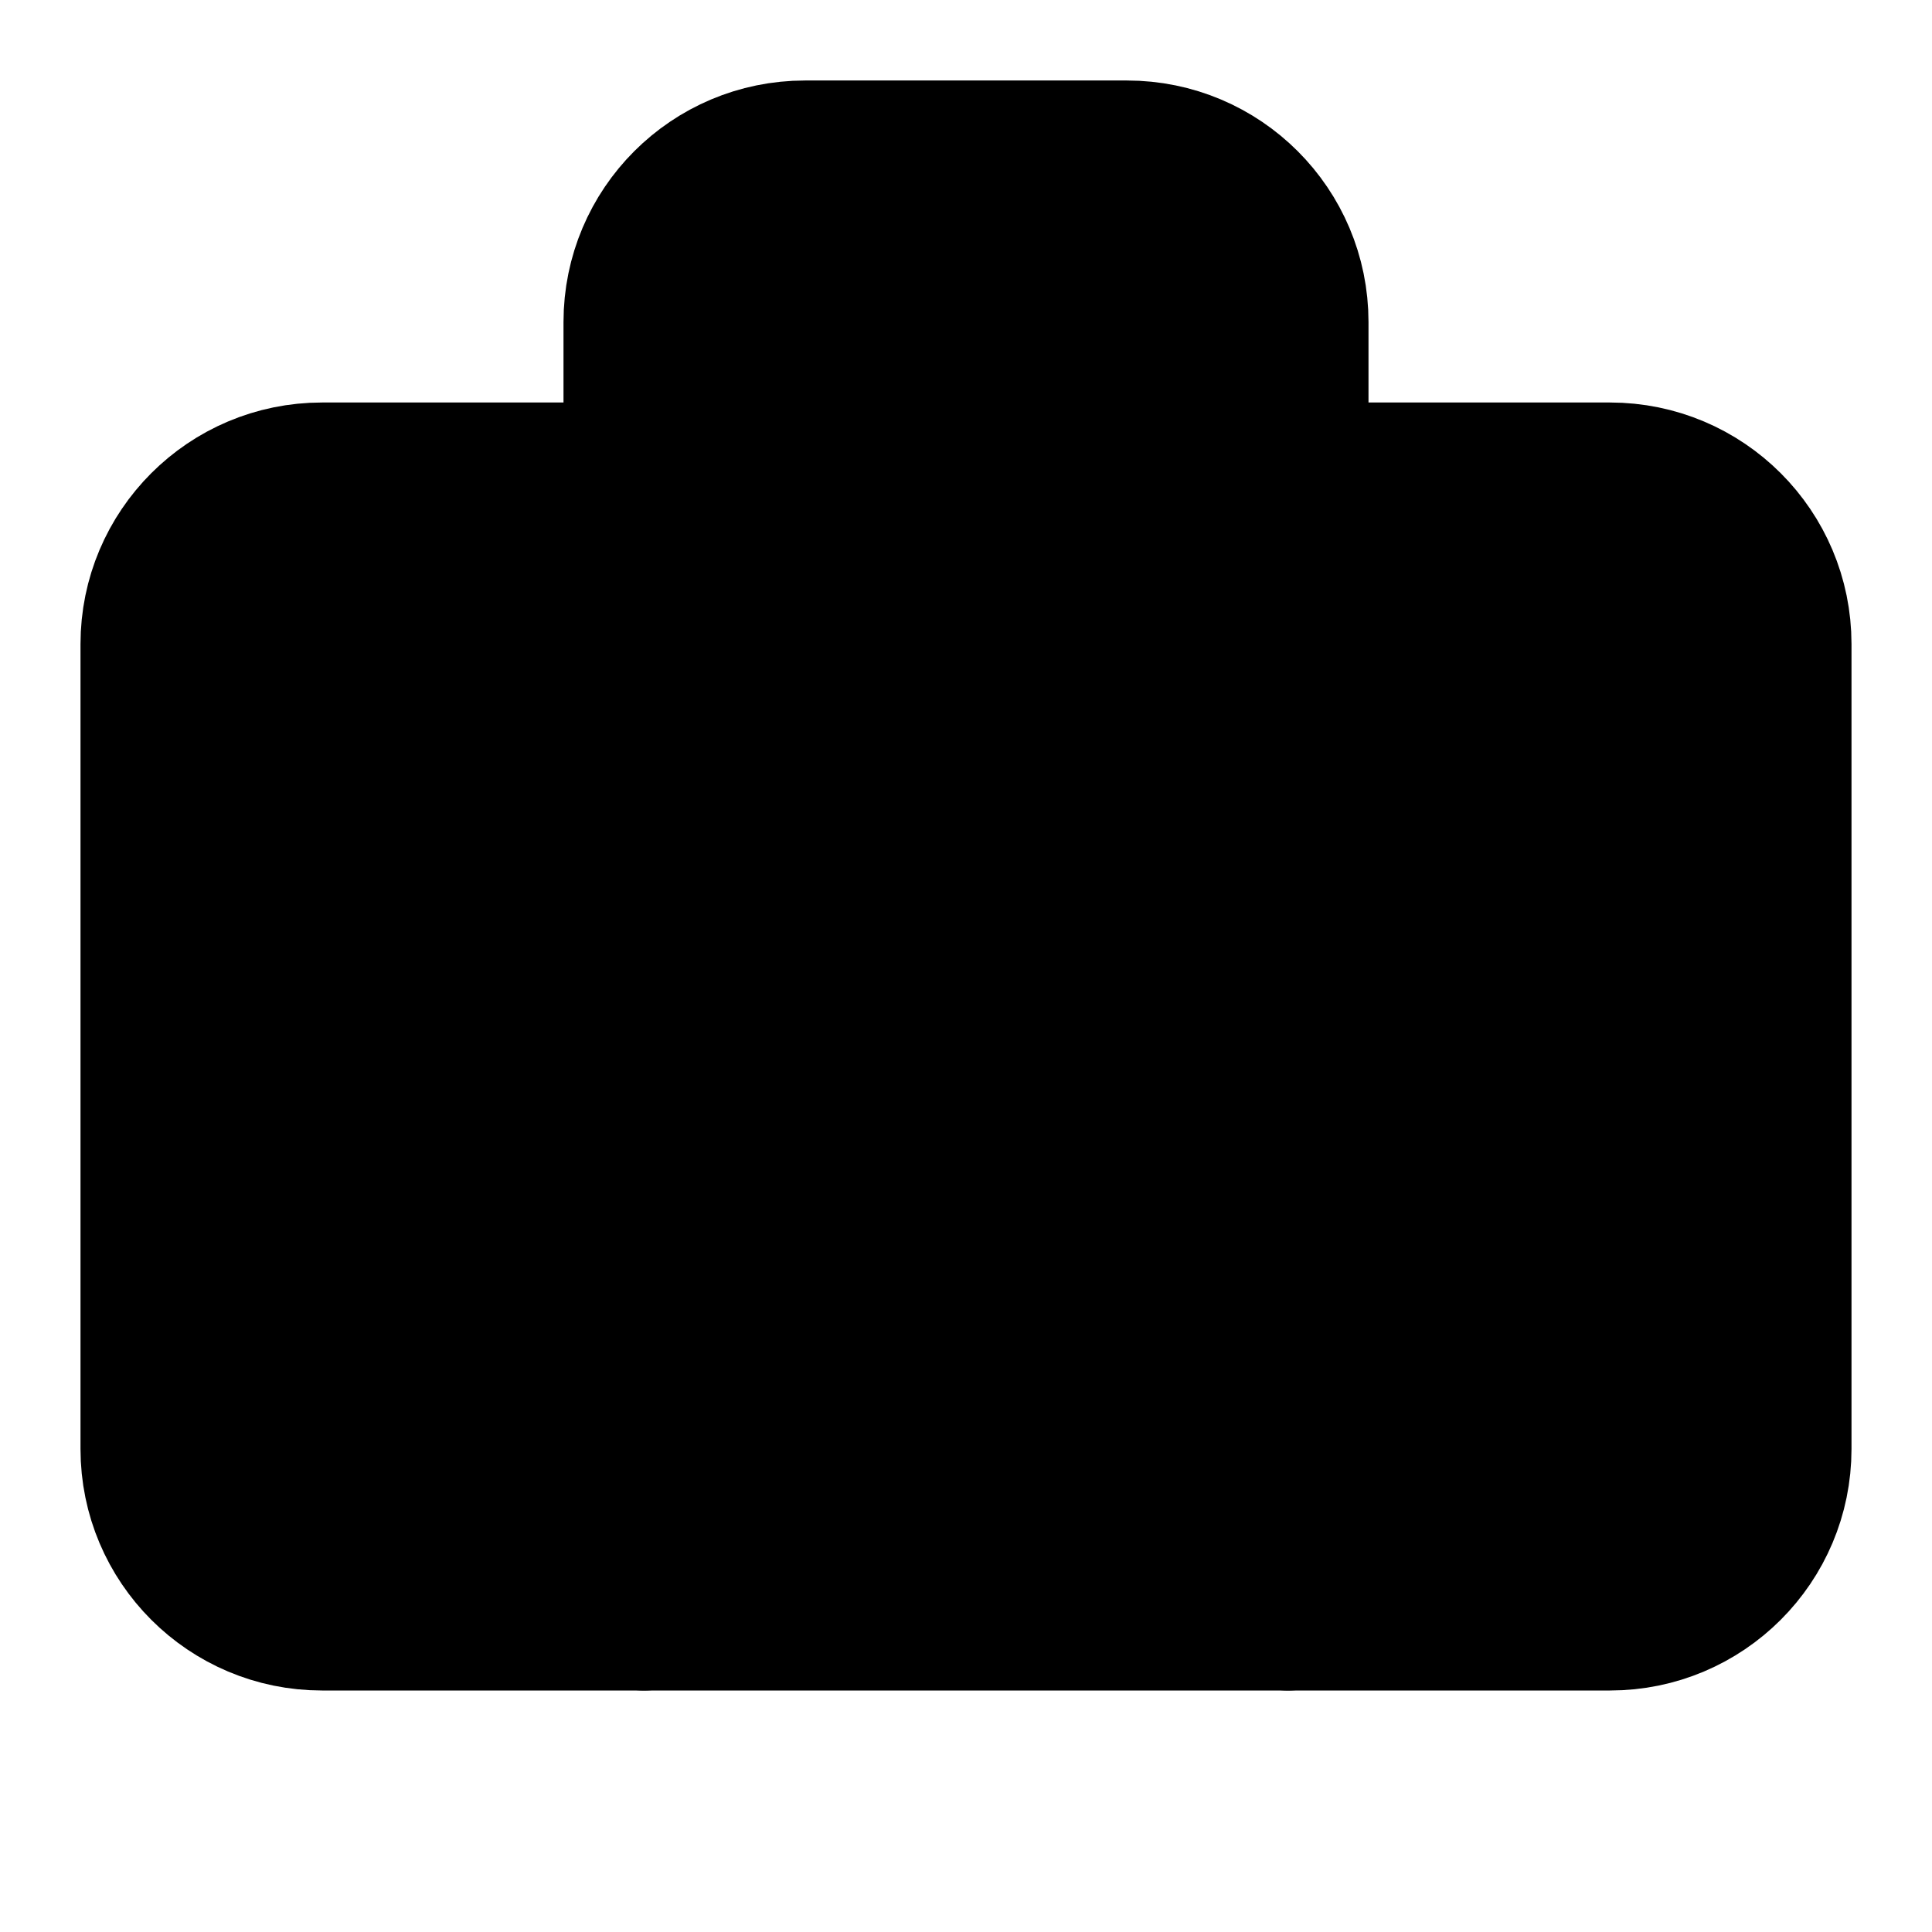
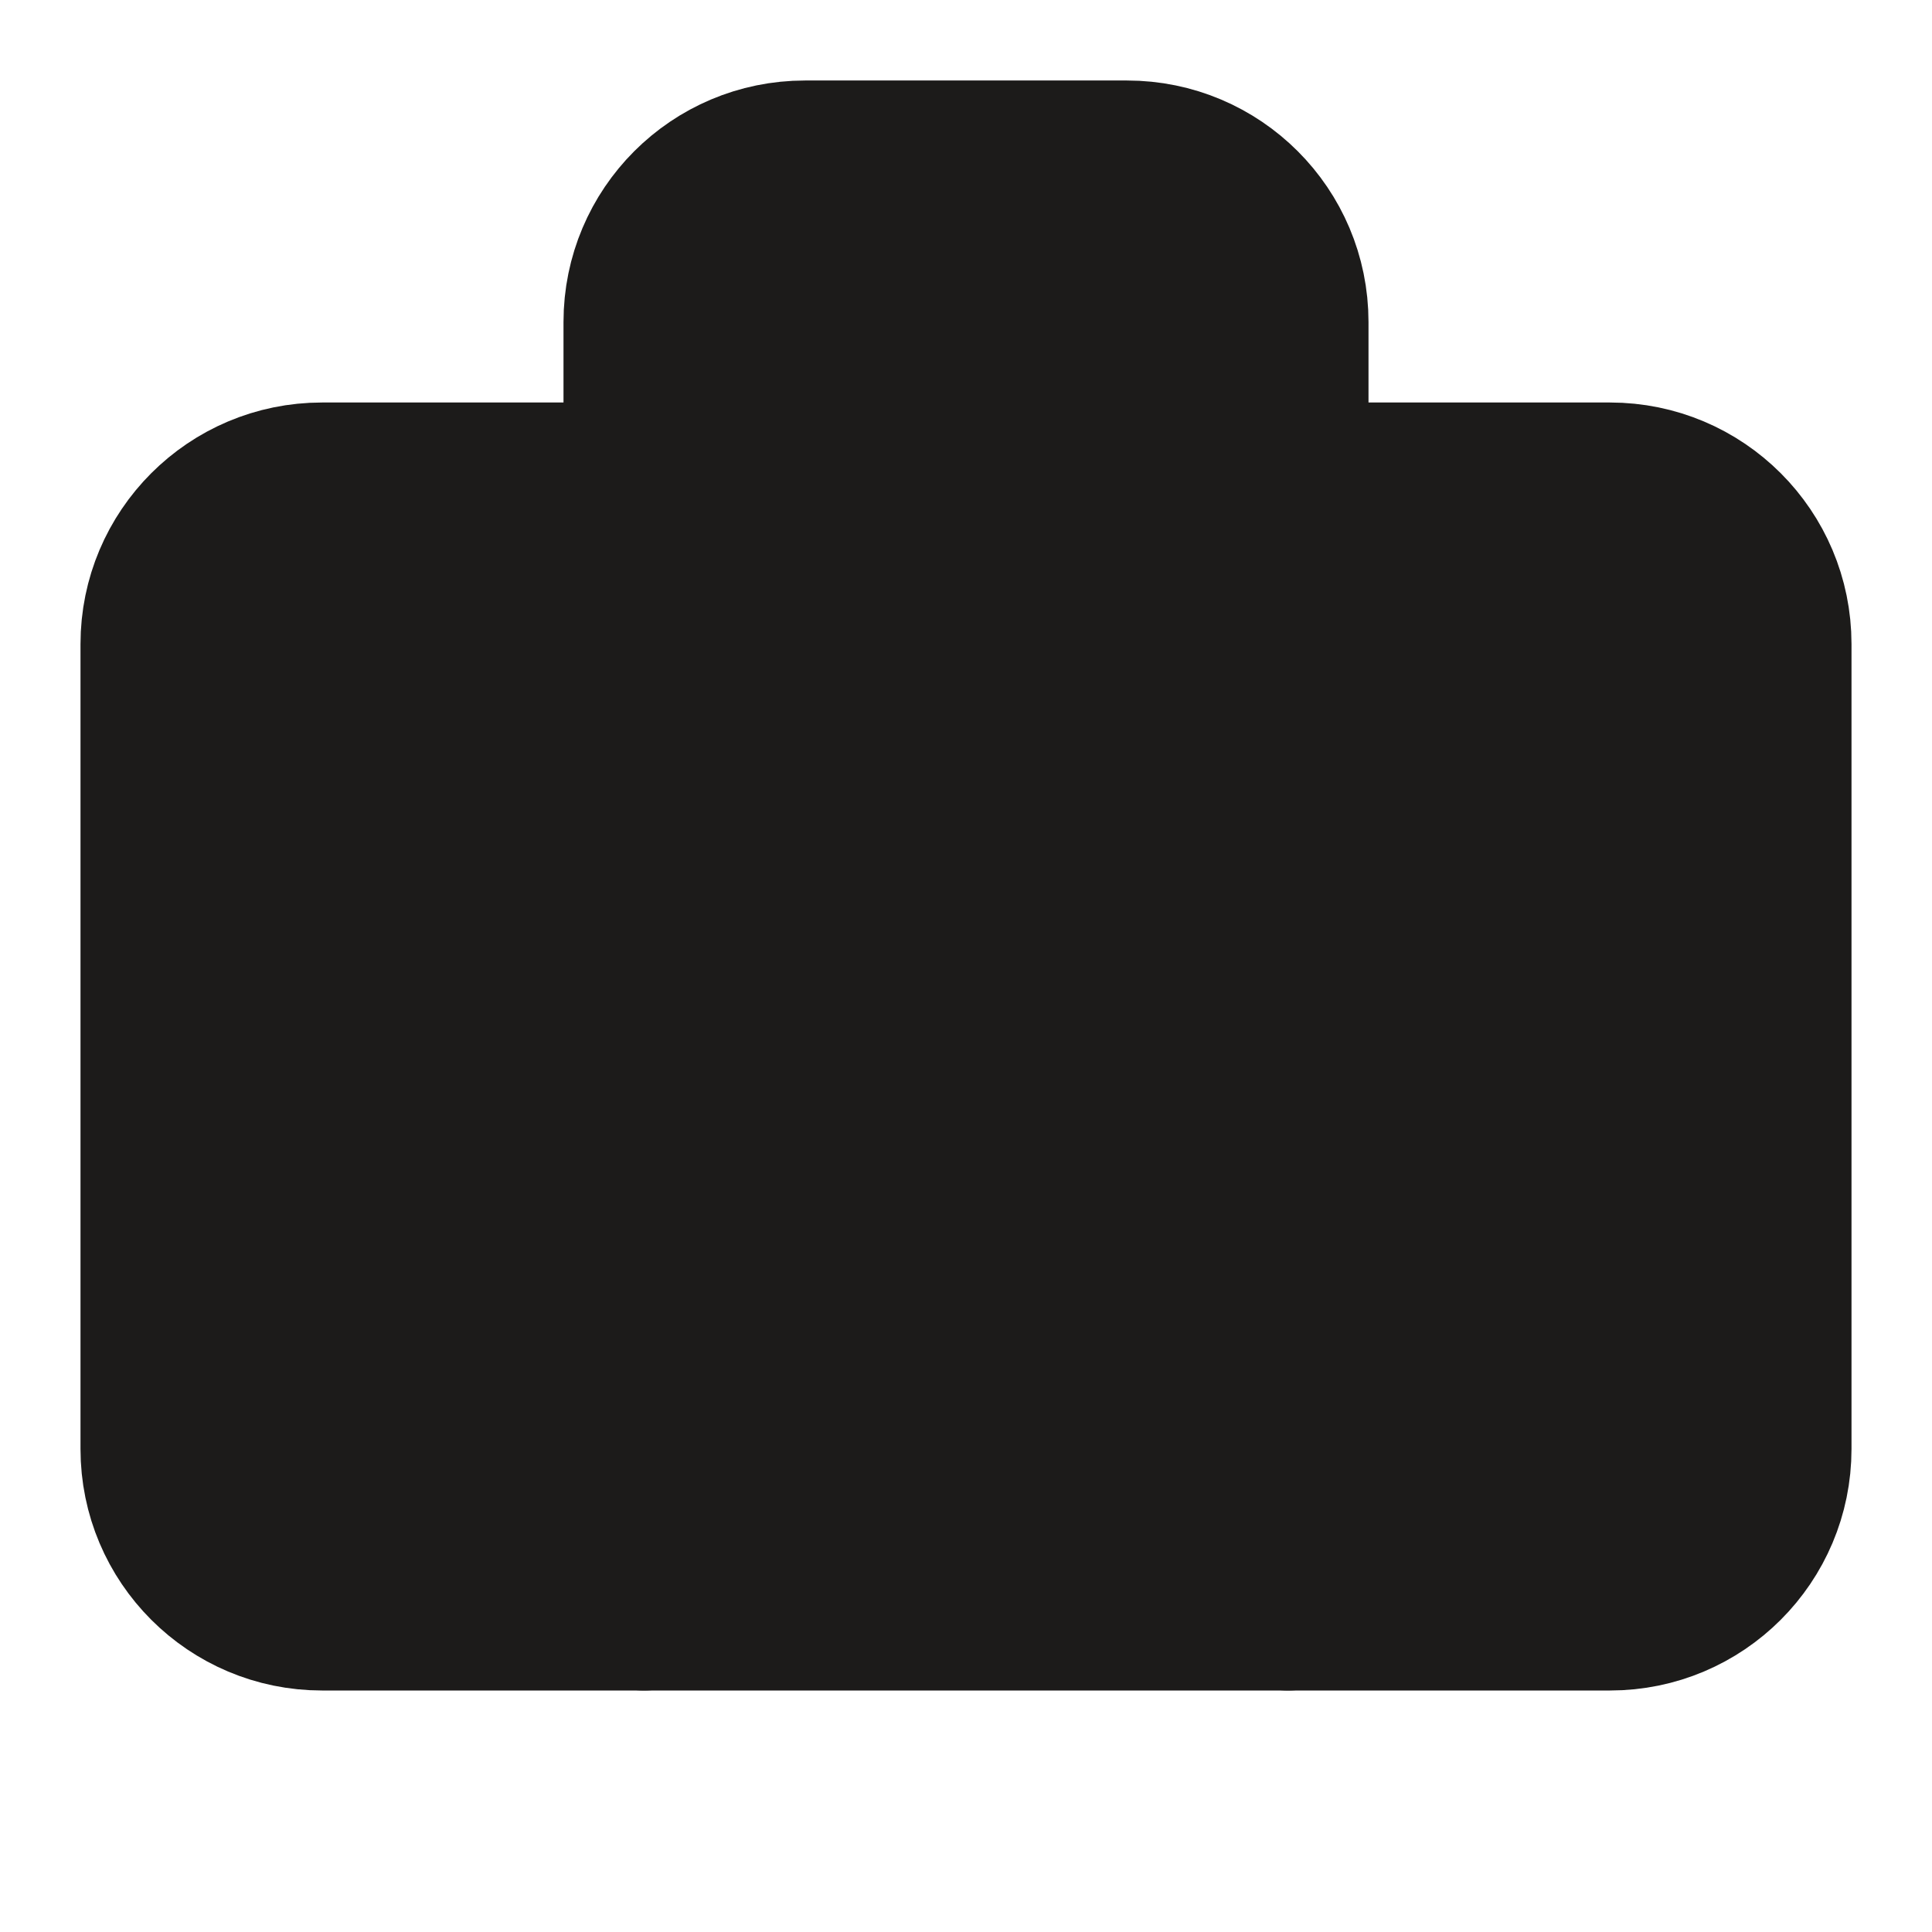
- <svg xmlns="http://www.w3.org/2000/svg" width="1em" height="1em" viewBox="0 0 24 24">
-   <g fill="none" stroke="currentColor" stroke-linecap="round" stroke-linejoin="round" stroke-width="2">
-     <path fill="currentColor" d="M16 20V4a2 2 0 0 0-2-2h-4a2 2 0 0 0-2 2v16" />
-     <rect fill="currentColor" width="20" height="14" x="2" y="6" rx="2" />
+ <svg xmlns="http://www.w3.org/2000/svg" width="24" height="24" viewBox="0 0 24 24">
+   <g fill="none" stroke="#1C1B1A" stroke-linecap="round" stroke-linejoin="round" stroke-width="2">
+     <path fill="#1C1B1A" d="M16 20V4a2 2 0 0 0-2-2h-4a2 2 0 0 0-2 2v16" />
+     <rect fill="#1C1B1A" width="20" height="14" x="2" y="6" rx="2" />
  </g>
</svg>
